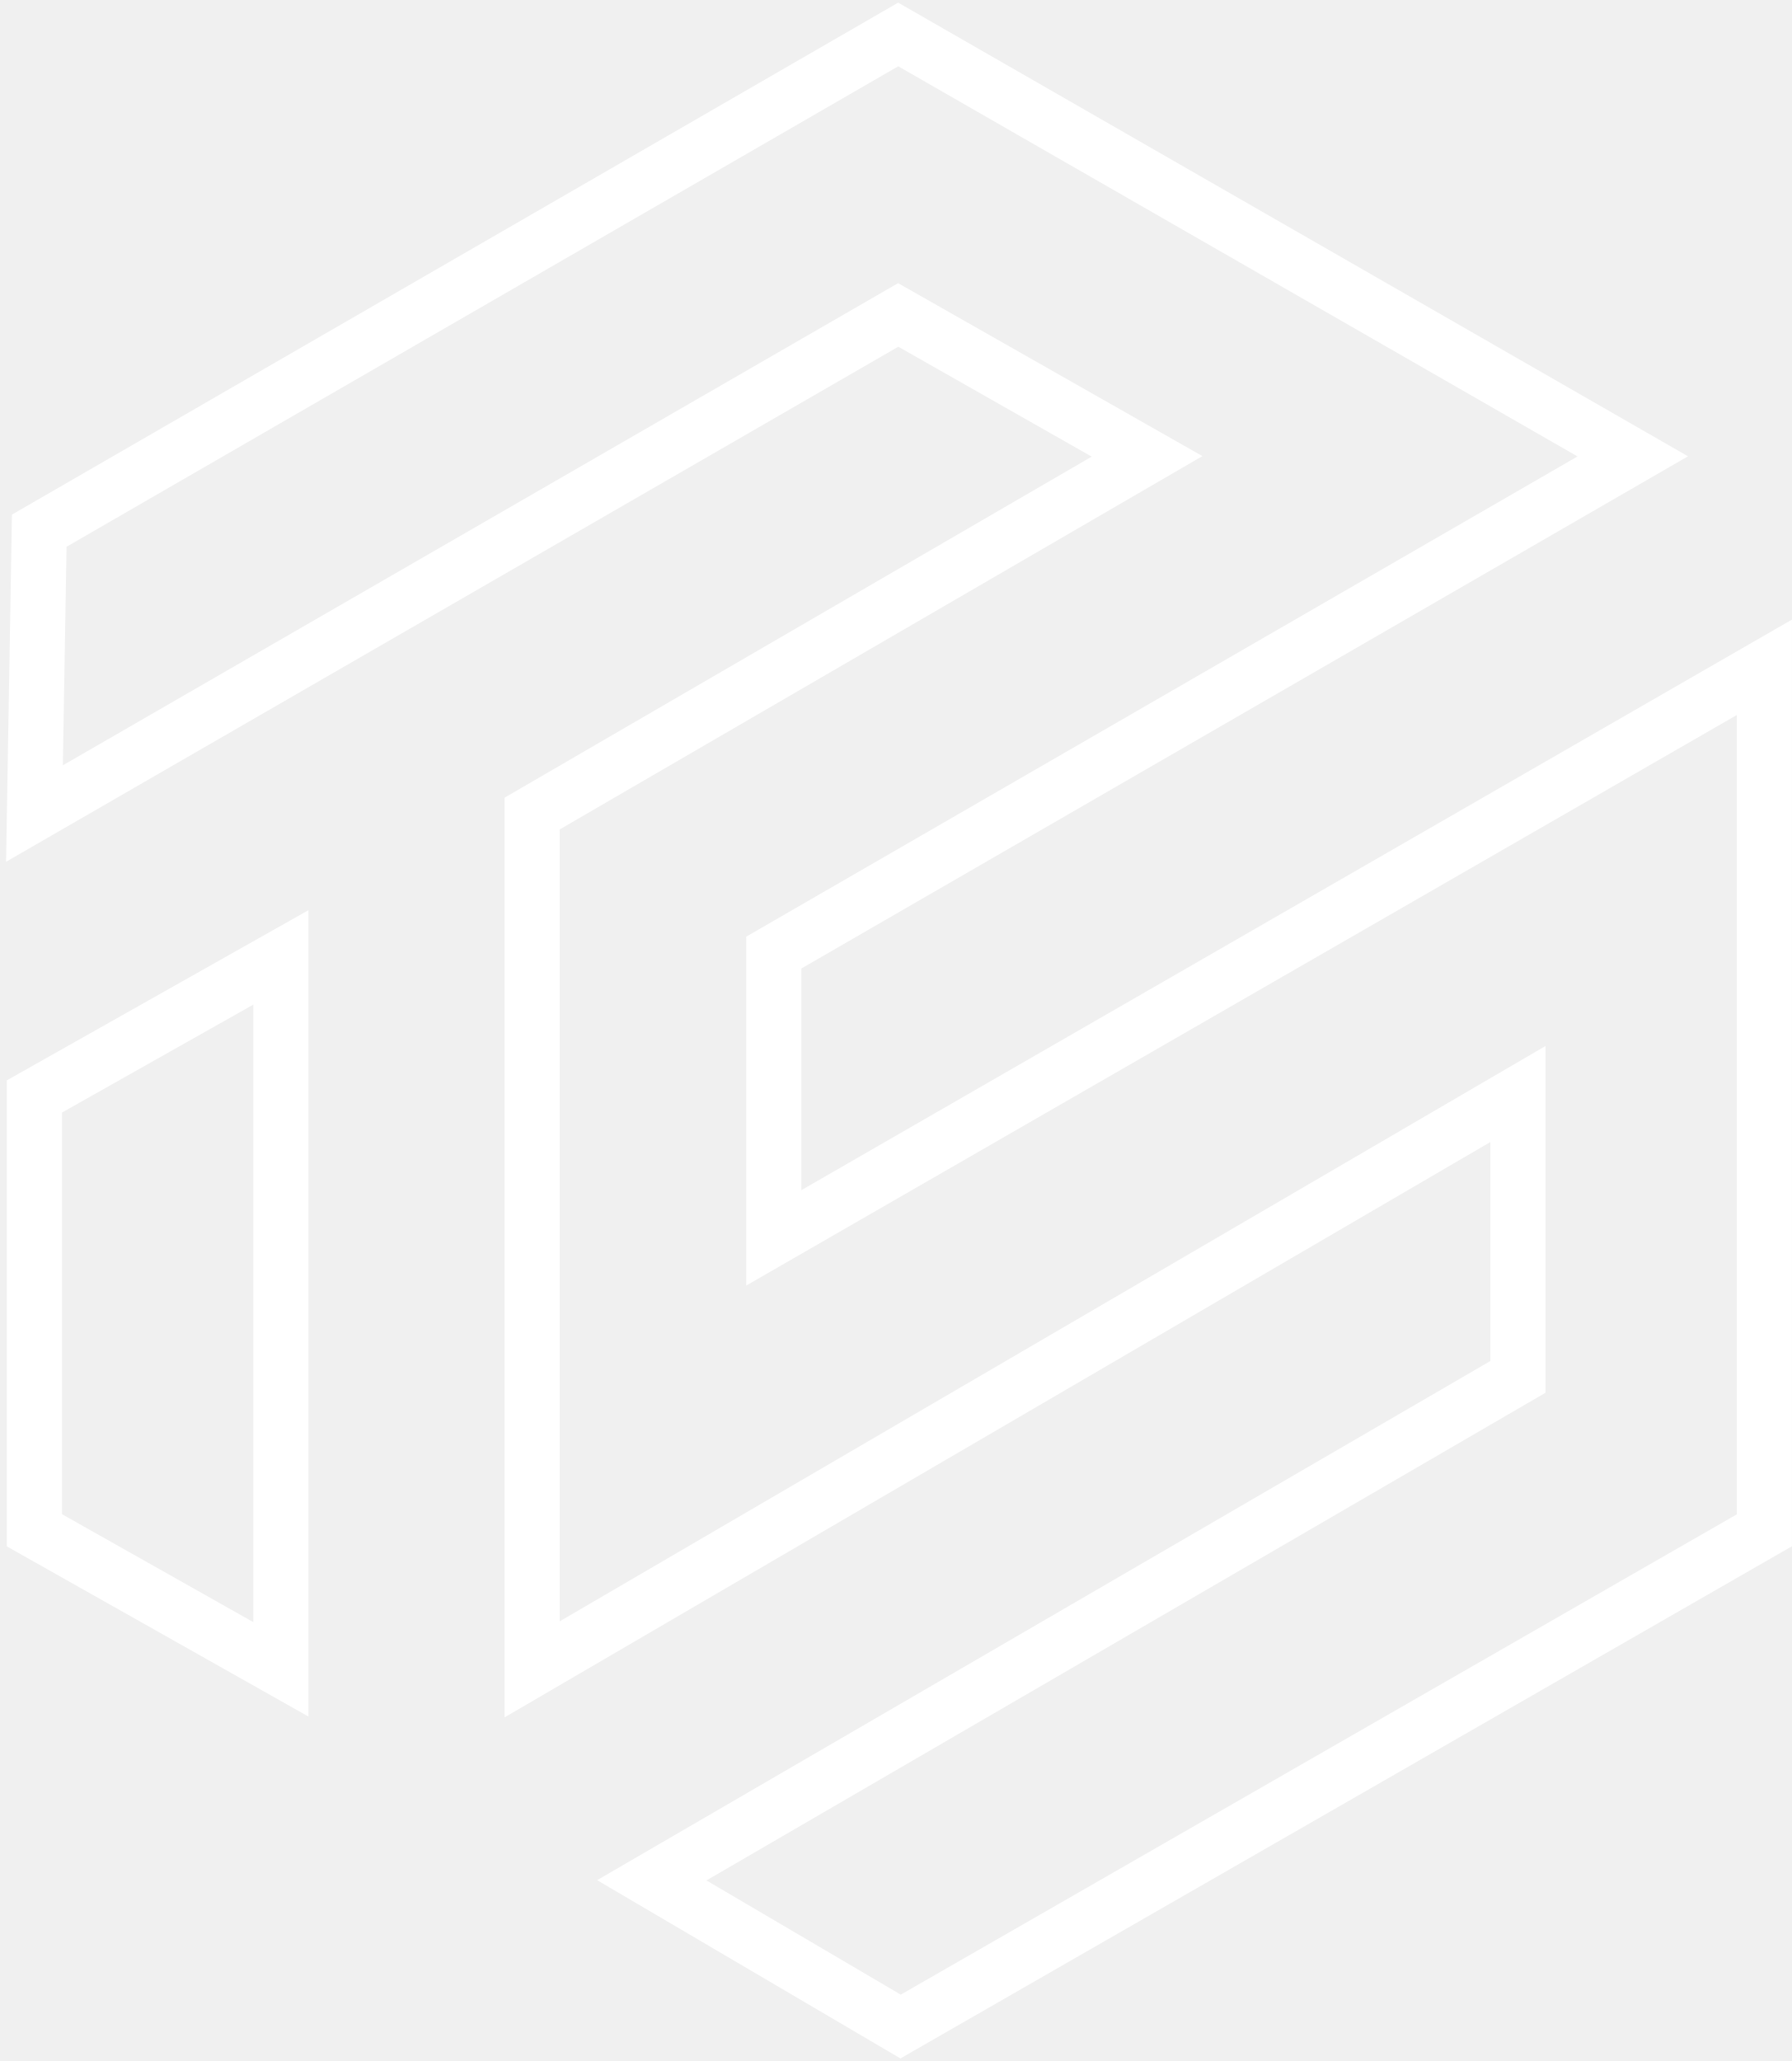
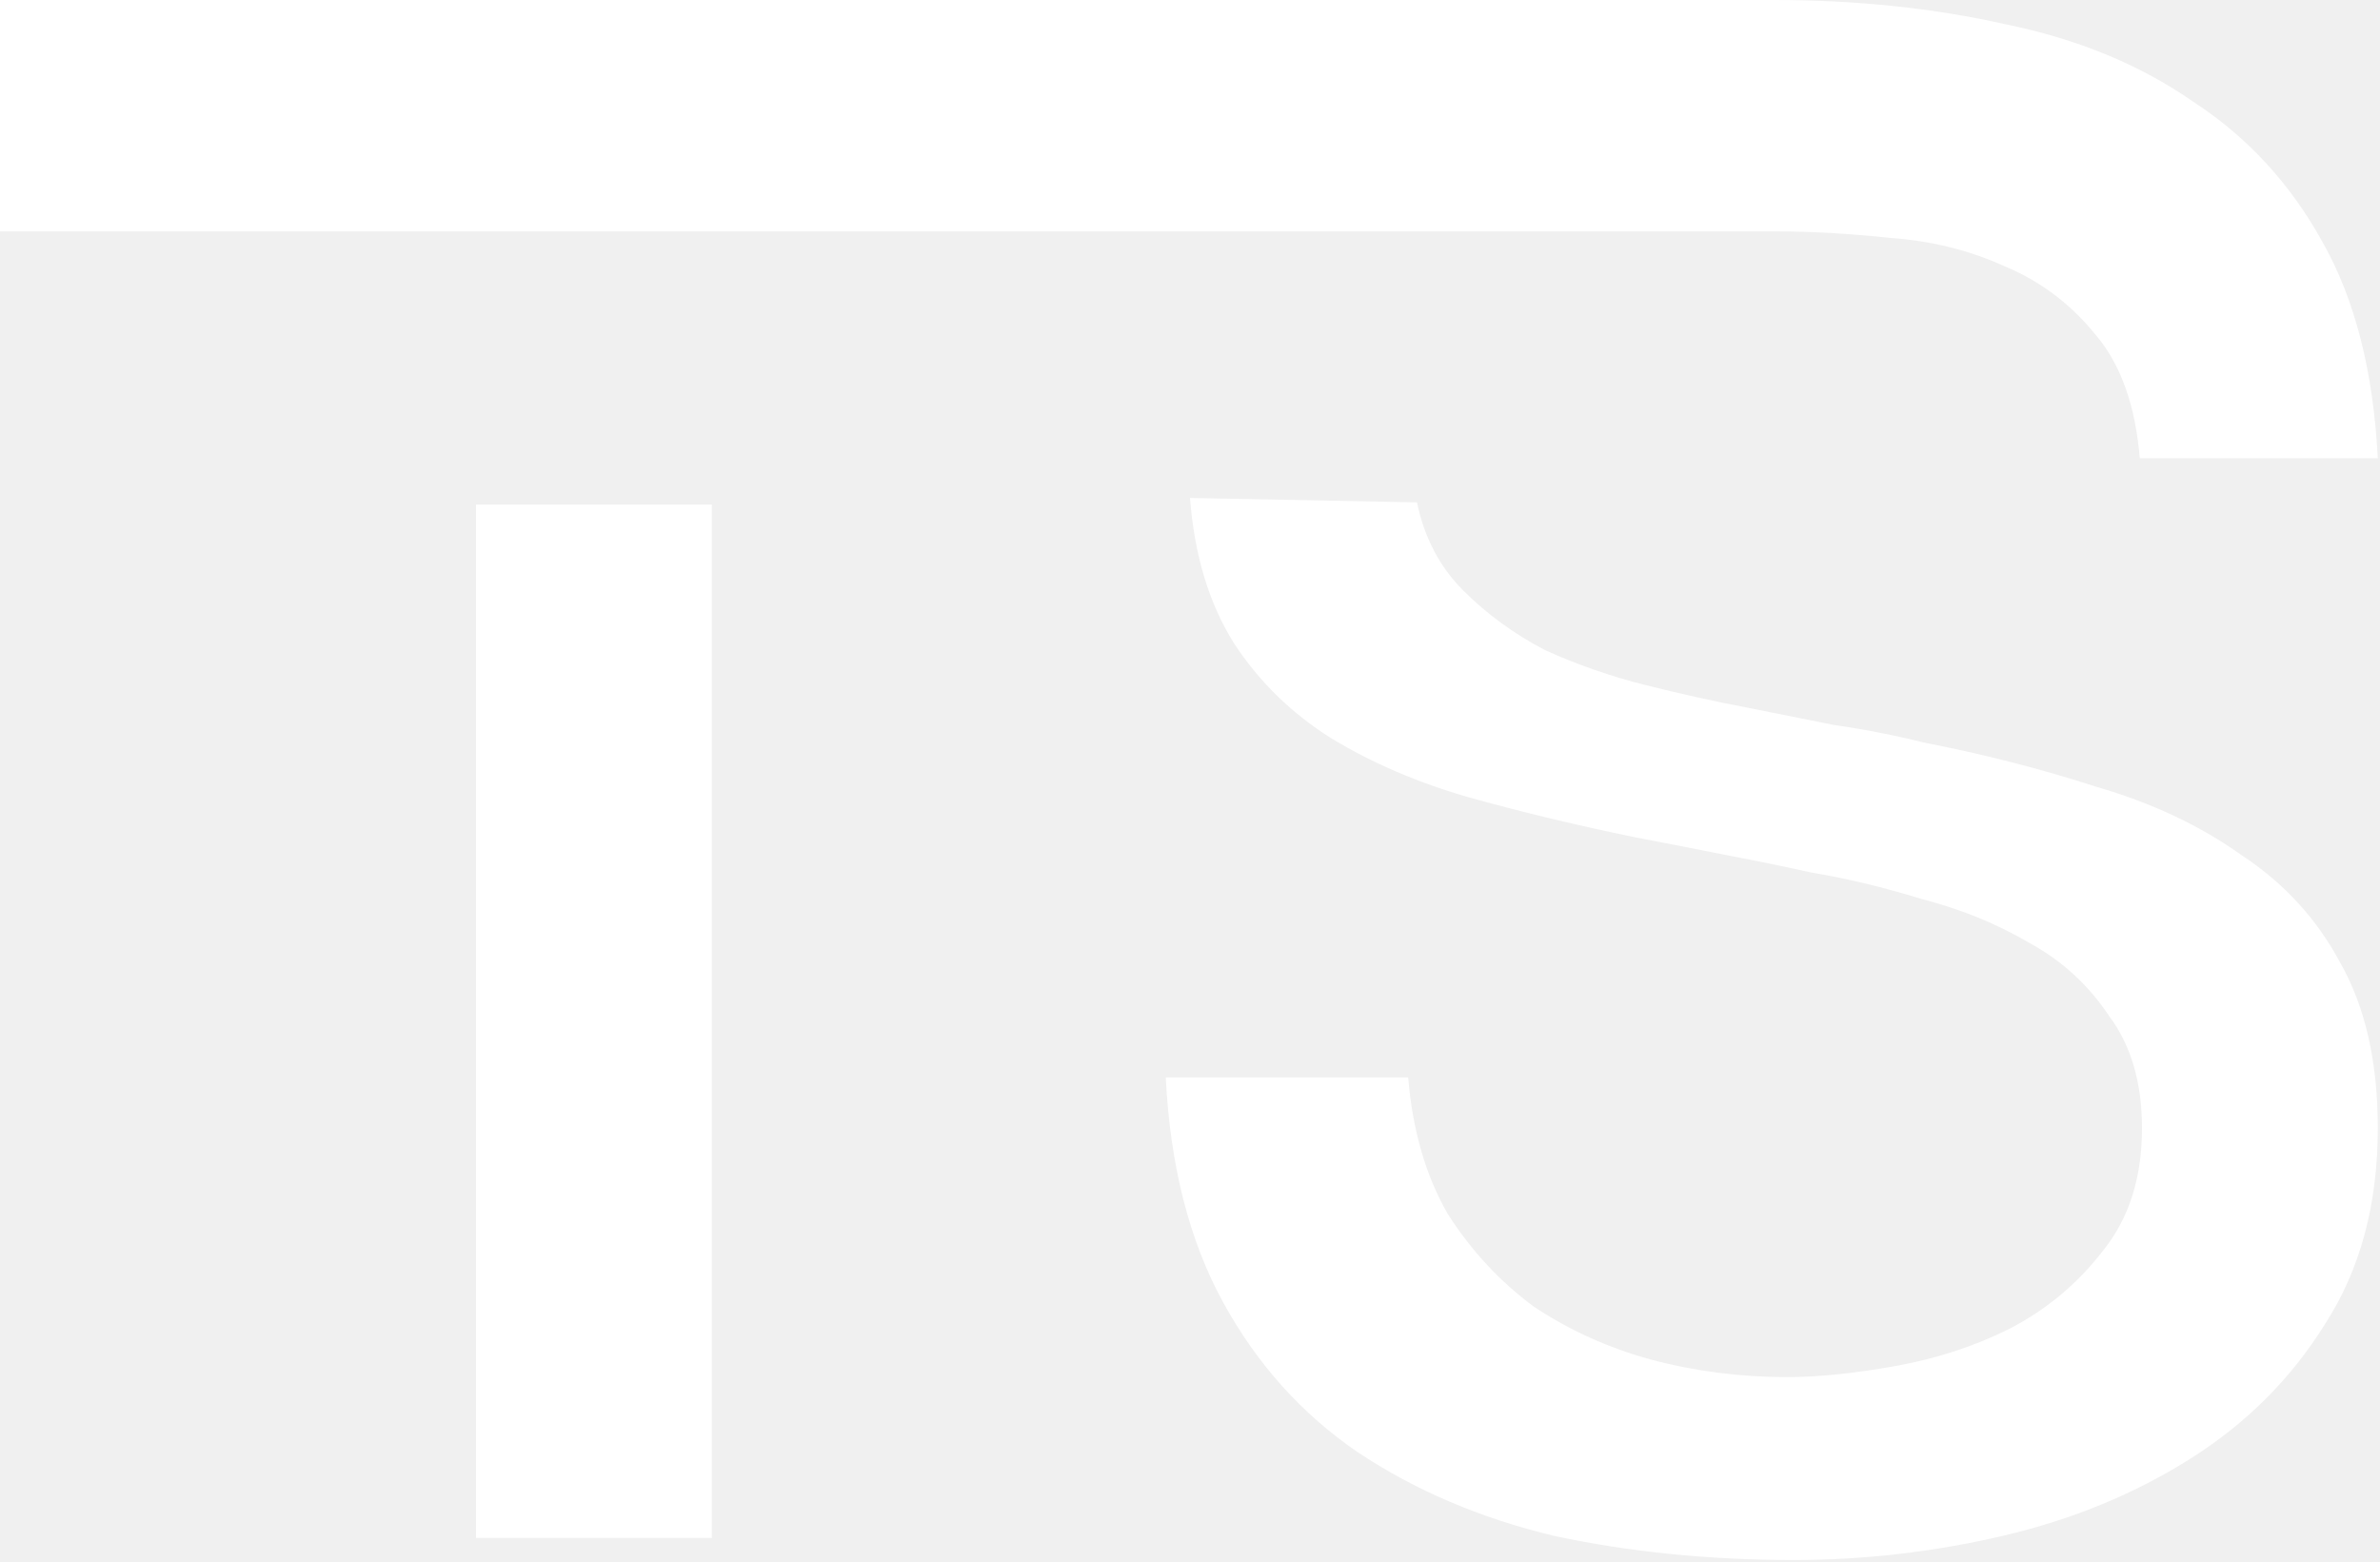
- <svg xmlns="http://www.w3.org/2000/svg" width="260" height="299" viewBox="0 0 260 299" fill="none">
-   <path d="M40.758 138.893L5 159.064V222.011L40.758 242.182V138.893Z" stroke="white" stroke-width="8" />
-   <path d="M130.326 45.69L5 118.026L5.694 76.989L130.326 5L236.906 66.208L112.274 138.197V179.582L256 96.812V222.011L130.674 294L94.569 272.786L220.242 199.753V158.716L77.21 242.182V118.026L166.432 66.208L130.326 45.69Z" stroke="white" stroke-width="8" />
+ <svg xmlns="http://www.w3.org/2000/svg" width="972" height="638" viewBox="0 0 972 638" fill="none">
+   <path d="M0 0H724.5C758.1 0 789.6 3.3 819 9.9C848.4 15.9 873.9 26.4 895.5 41.4C917.7 55.8 935.4 75 948.6 99C961.8 122.4 969.3 151.8 971.1 187.2H873.9C872.1 165.6 866.1 148.8 855.9 136.8C845.7 124.2 833.4 114.9 819 108.9C804.6 102.3 789 98.4 772.2 97.2C755.4 95.4 739.5 94.5 724.5 94.5H0V0ZM575.1 440.1C576.9 461.7 582.3 480.3 591.3 495.9C600.9 510.9 612.6 523.5 626.4 533.7C640.8 543.3 656.7 550.5 674.1 555.3C692.1 560.1 710.7 562.5 729.9 562.5C742.5 562.5 757.2 561 774 558C790.8 555 806.4 549.9 820.8 542.7C835.8 534.9 848.4 524.4 858.6 511.2C869.4 498 874.8 481.2 874.8 460.8C874.8 442.2 870.3 426.9 861.3 414.9C852.9 402.3 842.1 392.4 828.9 385.2C815.7 377.4 801 371.4 784.8 367.2C769.2 362.4 754.2 358.8 739.8 356.4C729 354 717.3 351.6 704.7 349.2C692.7 346.8 680.4 344.4 667.8 342C644.4 337.2 621.9 331.8 600.3 325.8C579.3 319.8 560.4 311.7 543.6 301.5C527.4 291.3 514.2 278.4 504 262.8C493.8 246.6 487.8 226.8 486 203.4L578.7 205.2C581.7 219.6 588 231.6 597.6 241.2C607.2 250.8 618.3 258.9 630.9 265.5C644.1 271.5 657.9 276.3 672.3 279.9C686.7 283.5 700.2 286.5 712.8 288.9C724.8 291.3 736.8 293.7 748.8 296.1C761.4 297.9 773.7 300.3 785.7 303.3C810.3 308.1 833.7 314.1 855.9 321.3C878.7 327.9 898.5 337.2 915.3 349.2C932.7 360.6 946.2 375.3 955.8 393.3C966 411.3 971.1 433.8 971.1 460.8C971.1 492 963.9 518.7 949.5 540.9C935.7 563.1 917.4 581.4 894.6 595.8C871.8 610.2 846.3 620.7 818.1 627.3C789.9 633.9 761.4 637.2 732.6 637.2C697.8 637.2 665.1 633.9 634.5 627.3C604.5 620.1 577.8 608.7 554.4 593.1C531.6 577.5 513.3 557.1 499.5 531.9C485.7 506.7 477.9 476.1 476.1 440.1H575.1ZM194.4 206.1H290.7V628.2H194.4V206.1Z" fill="white" />
</svg>
